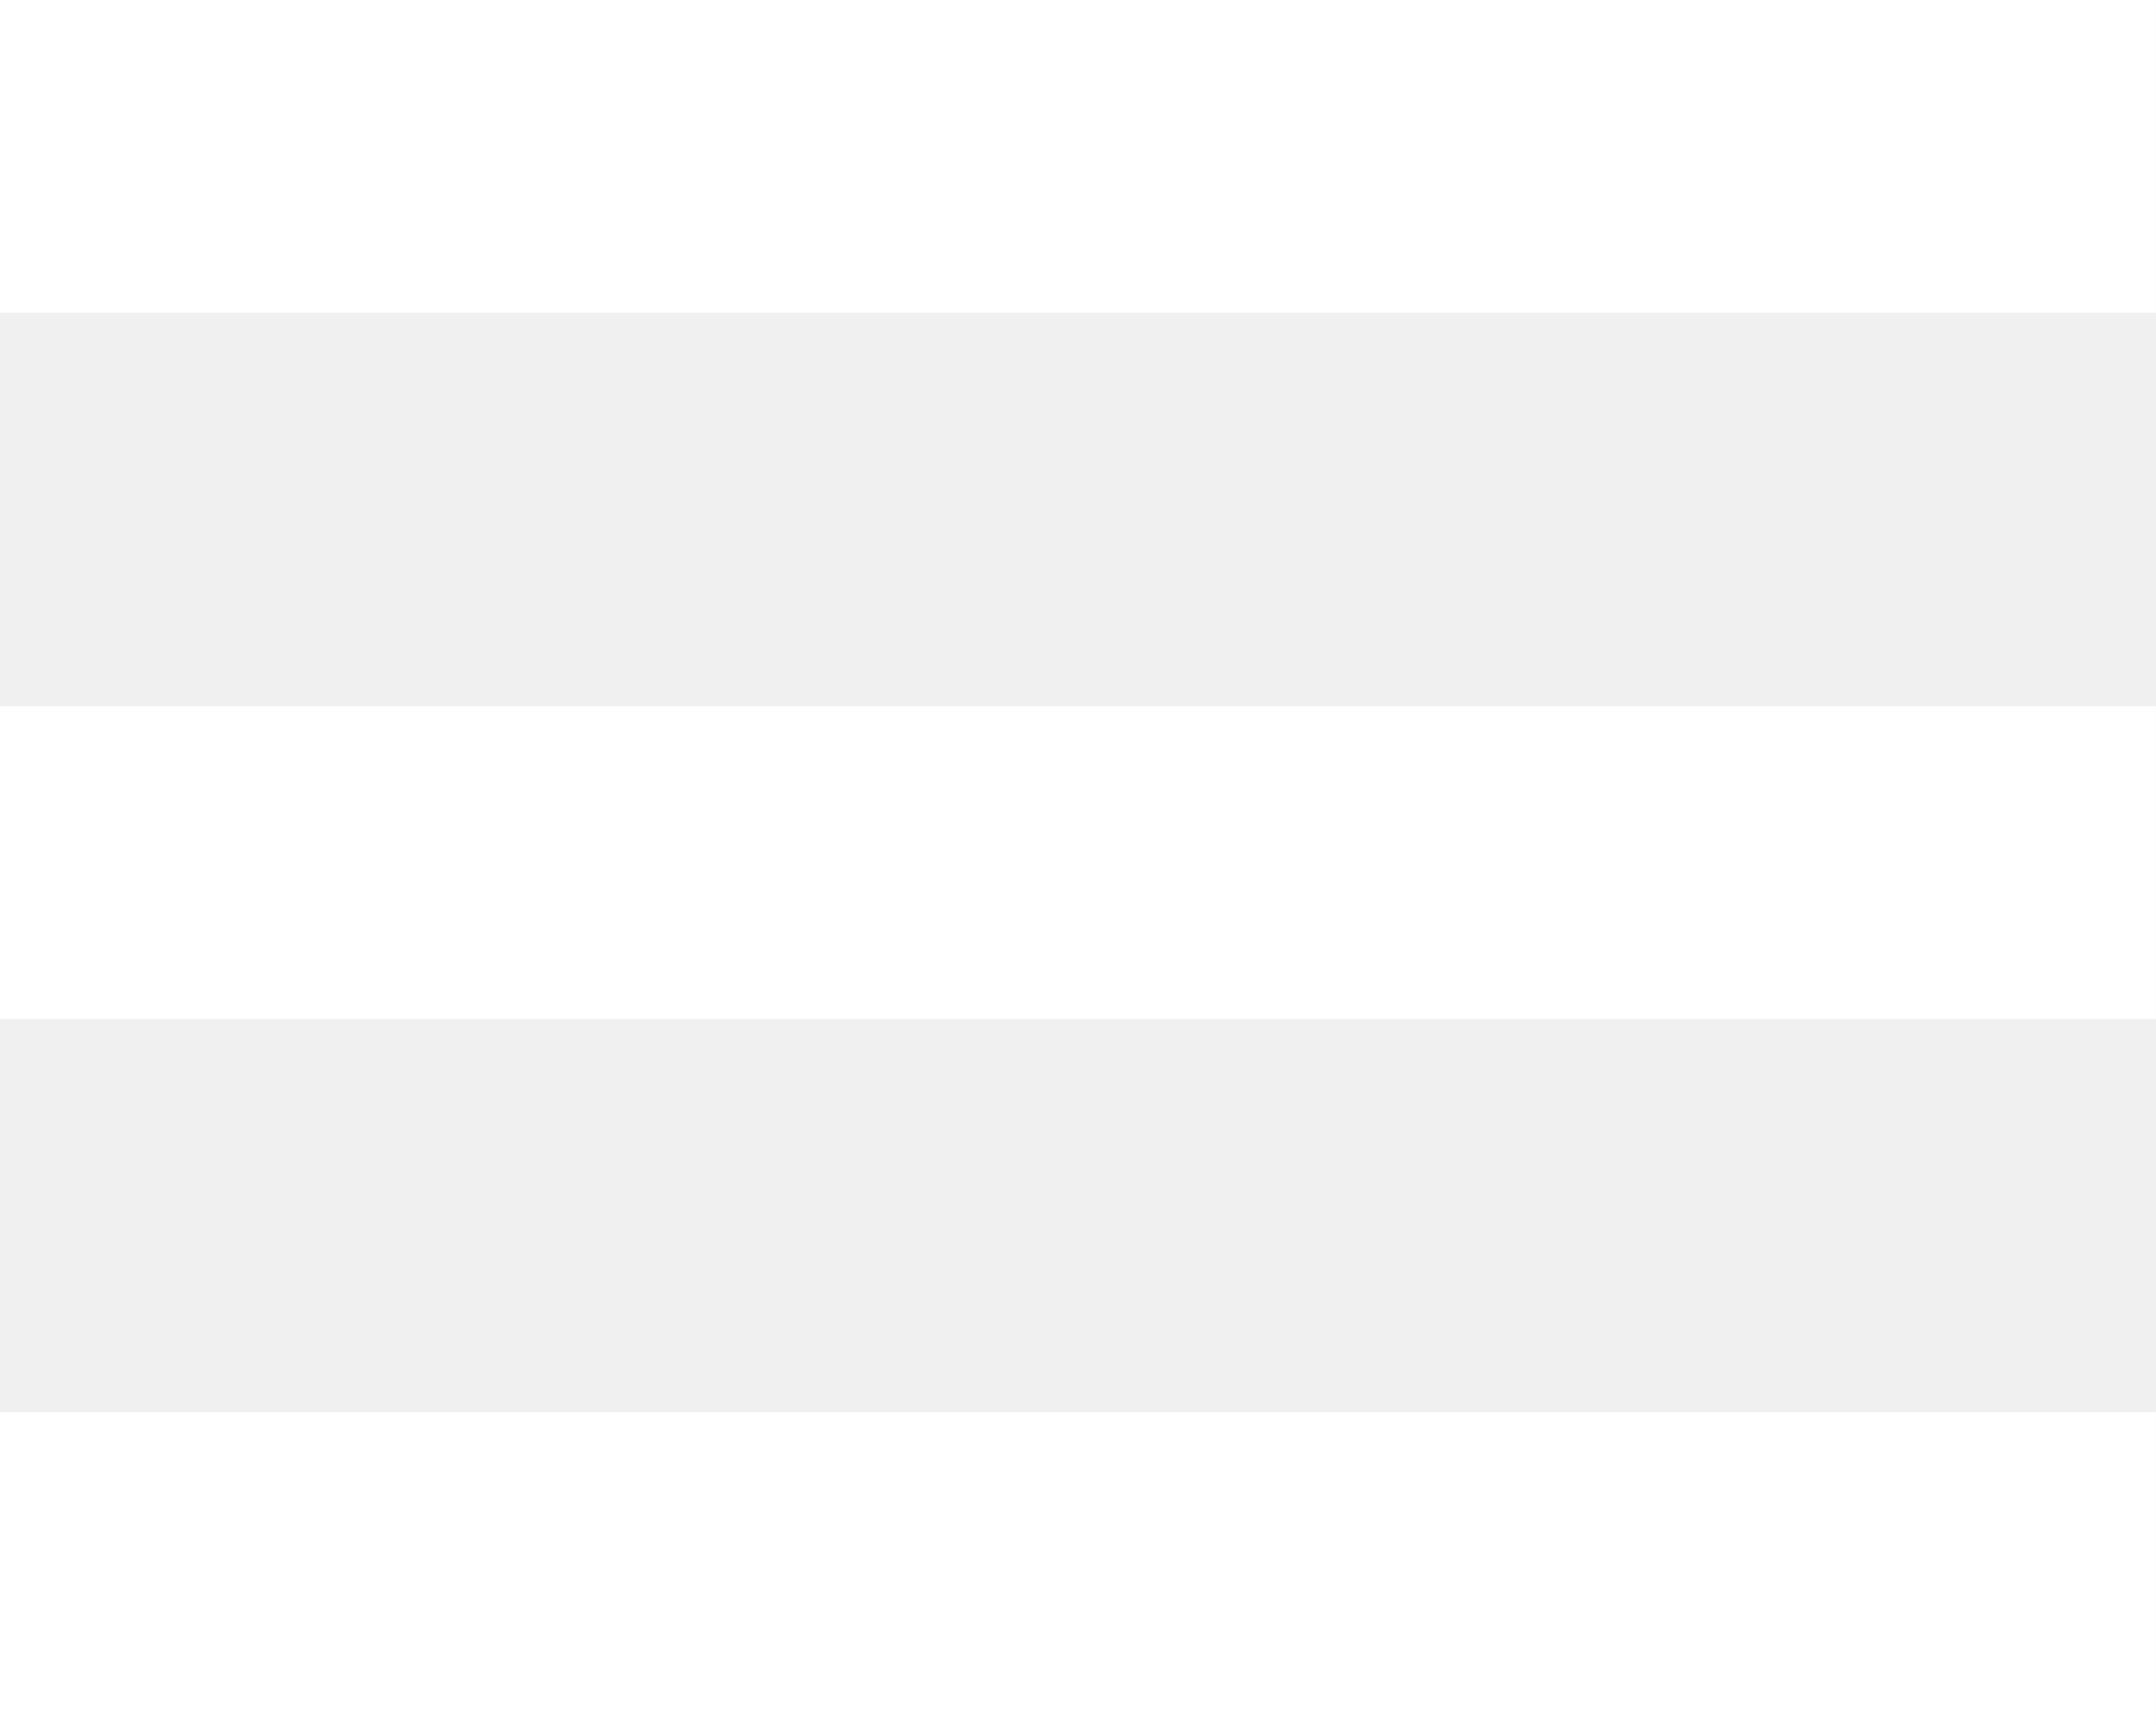
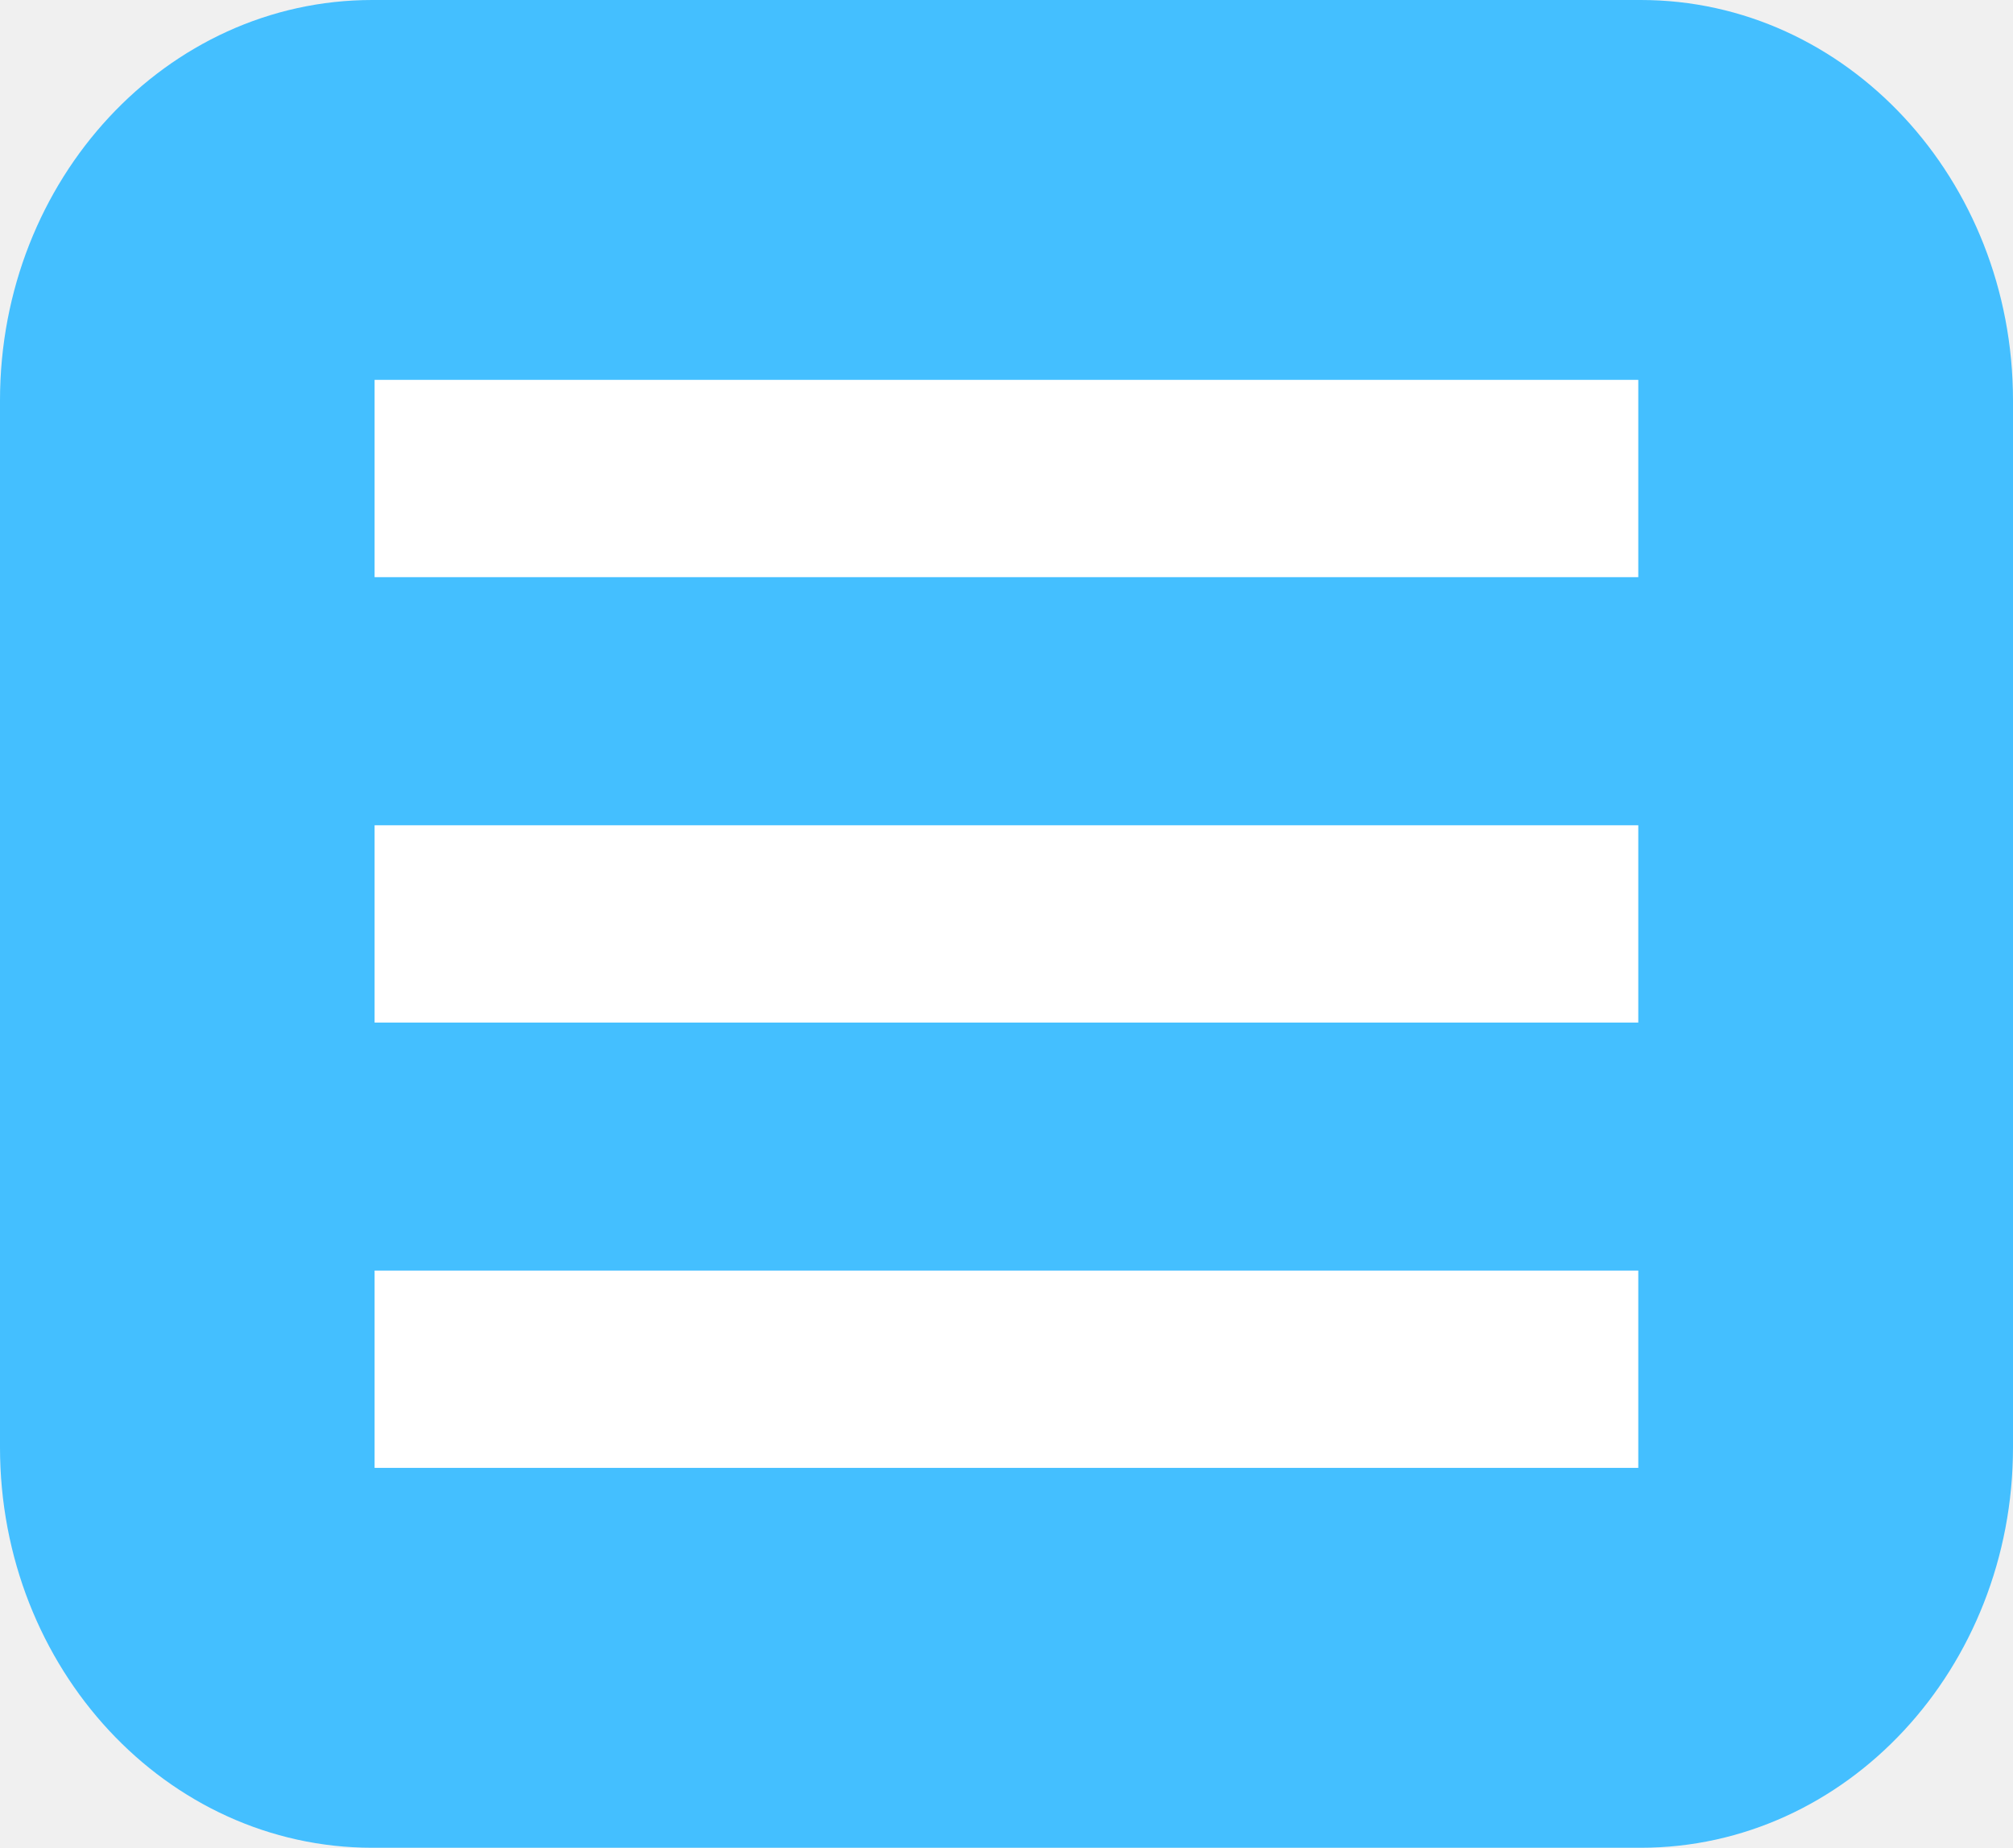
- <svg xmlns="http://www.w3.org/2000/svg" width="60" height="48" viewBox="0 0 15.875 12.7" version="1.1" id="svg185">
+ <svg xmlns="http://www.w3.org/2000/svg" width="16.719mm" height="15.346mm" viewBox="0 0 16.719 15.346" version="1.1" id="svg185">
  <defs id="defs182" />
  <g id="layer1">
-     <g id="g8323" transform="matrix(0.9869846,0,0,1.000032,-2.404776,-3.435313)" style="fill:#ffffff">
+     <rect style="fill:#44bfff;fill-opacity:1;fill-rule:evenodd;stroke-width:0.255" id="rect28995" width="16.719" height="15.346" x="0" y="0" rx="3.091" ry="3.326" />
+     <g id="g8323" transform="matrix(0.6525469,0,0,0.7115103,1.521587,0.7107867)" style="fill:#ffffff">
      <rect style="fill:#ffffff;fill-rule:evenodd;stroke-width:0.328" id="rect8236" width="16.084" height="2.303" x="2.436" y="3.435" rx="0" ry="0" />
      <rect style="fill:#ffffff;fill-rule:evenodd;stroke-width:0.328" id="rect8236-1" width="16.084" height="2.303" x="2.436" y="8.634" rx="0" ry="0" />
      <rect style="fill:#ffffff;fill-rule:evenodd;stroke-width:0.328" id="rect8236-5" width="16.084" height="2.303" x="2.436" y="13.832" rx="0" ry="0" />
    </g>
  </g>
</svg>
